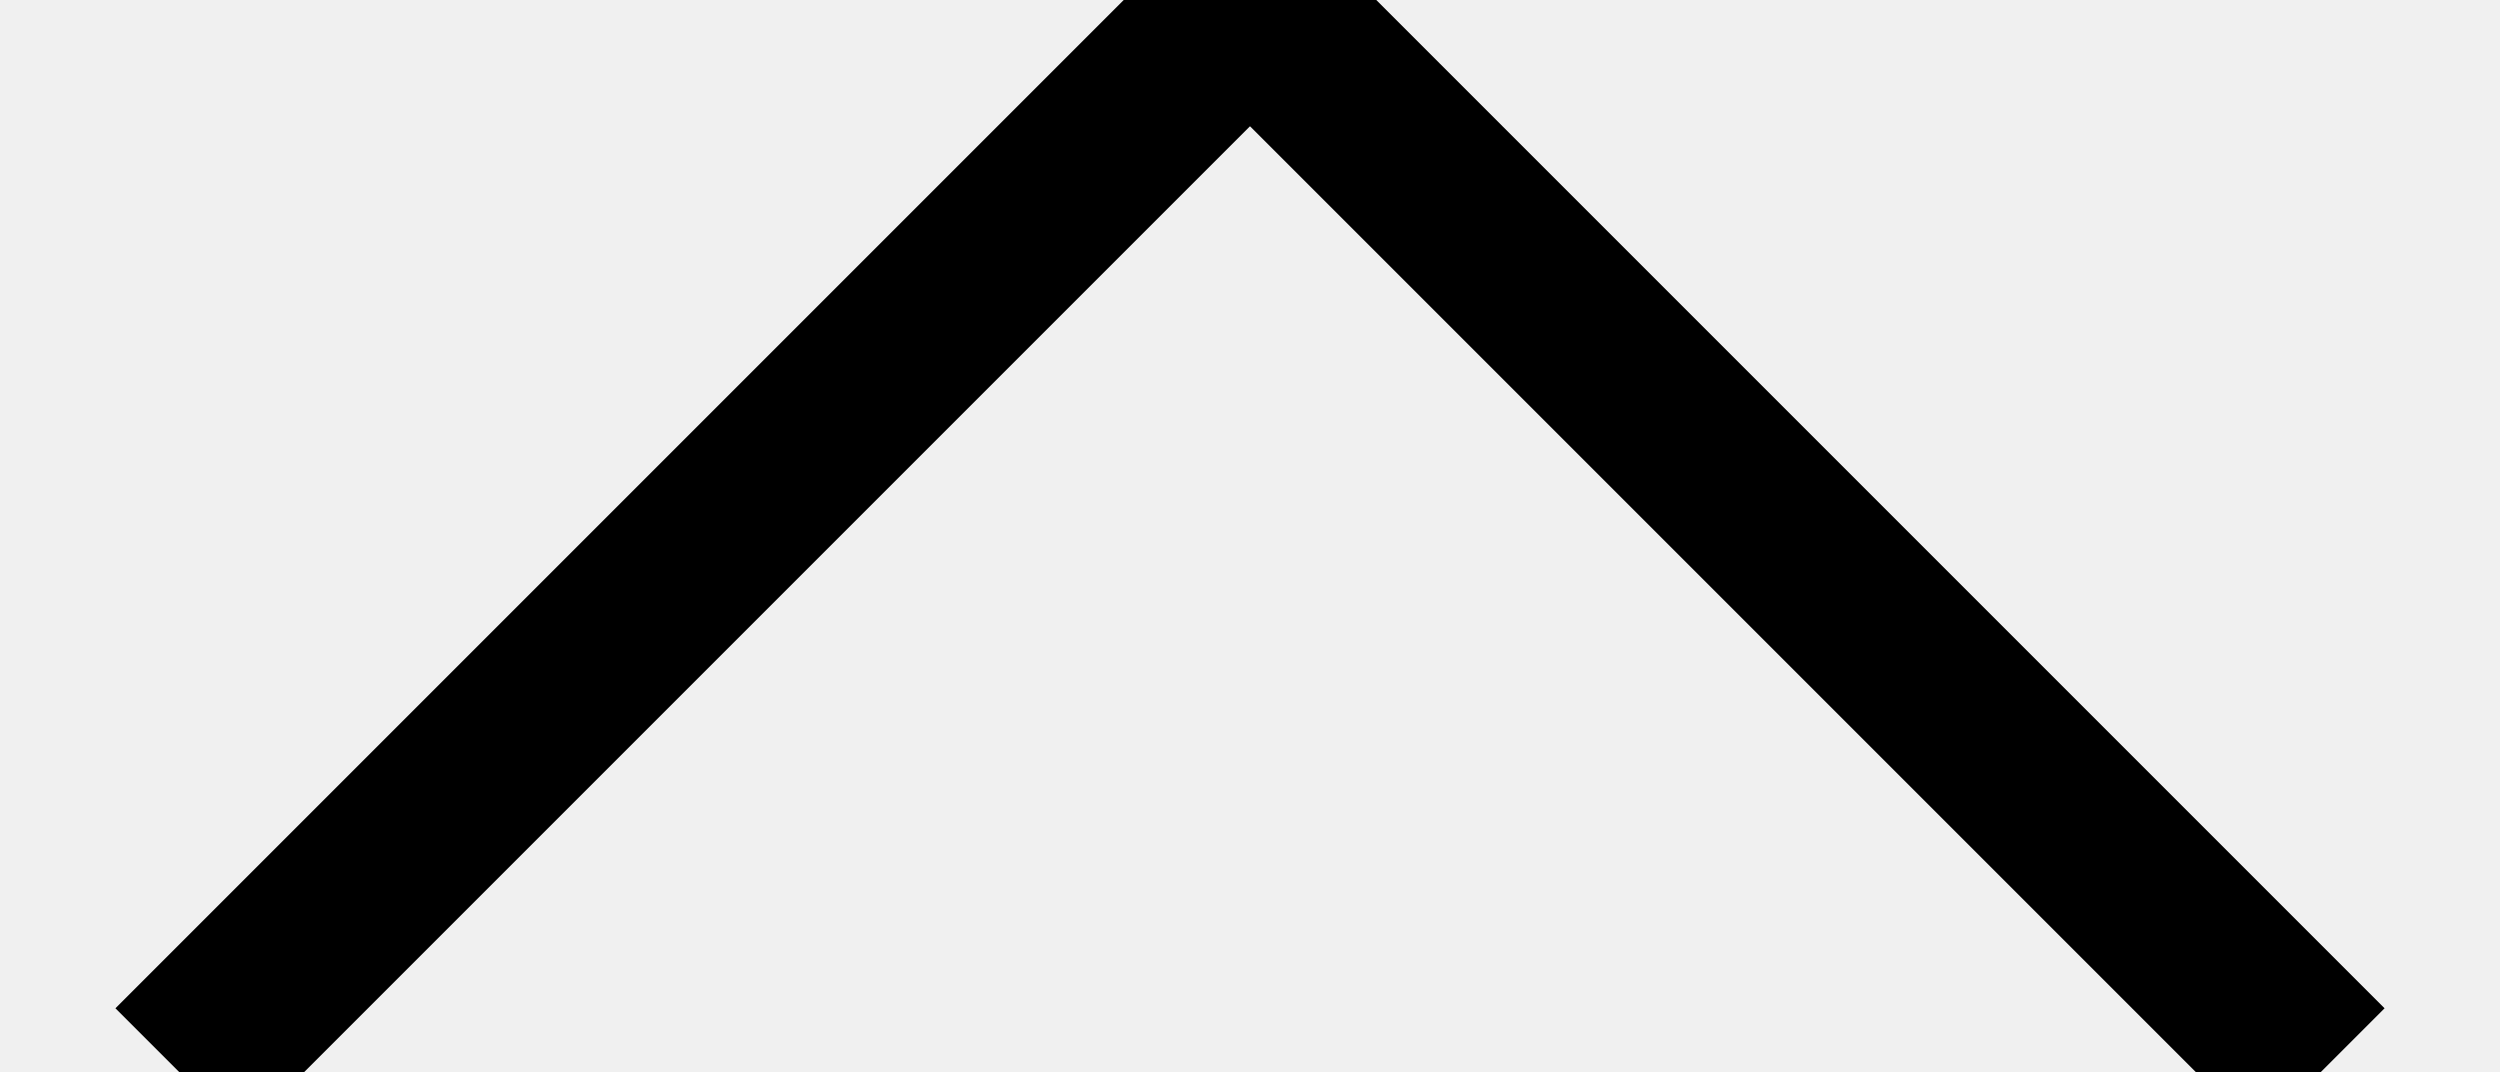
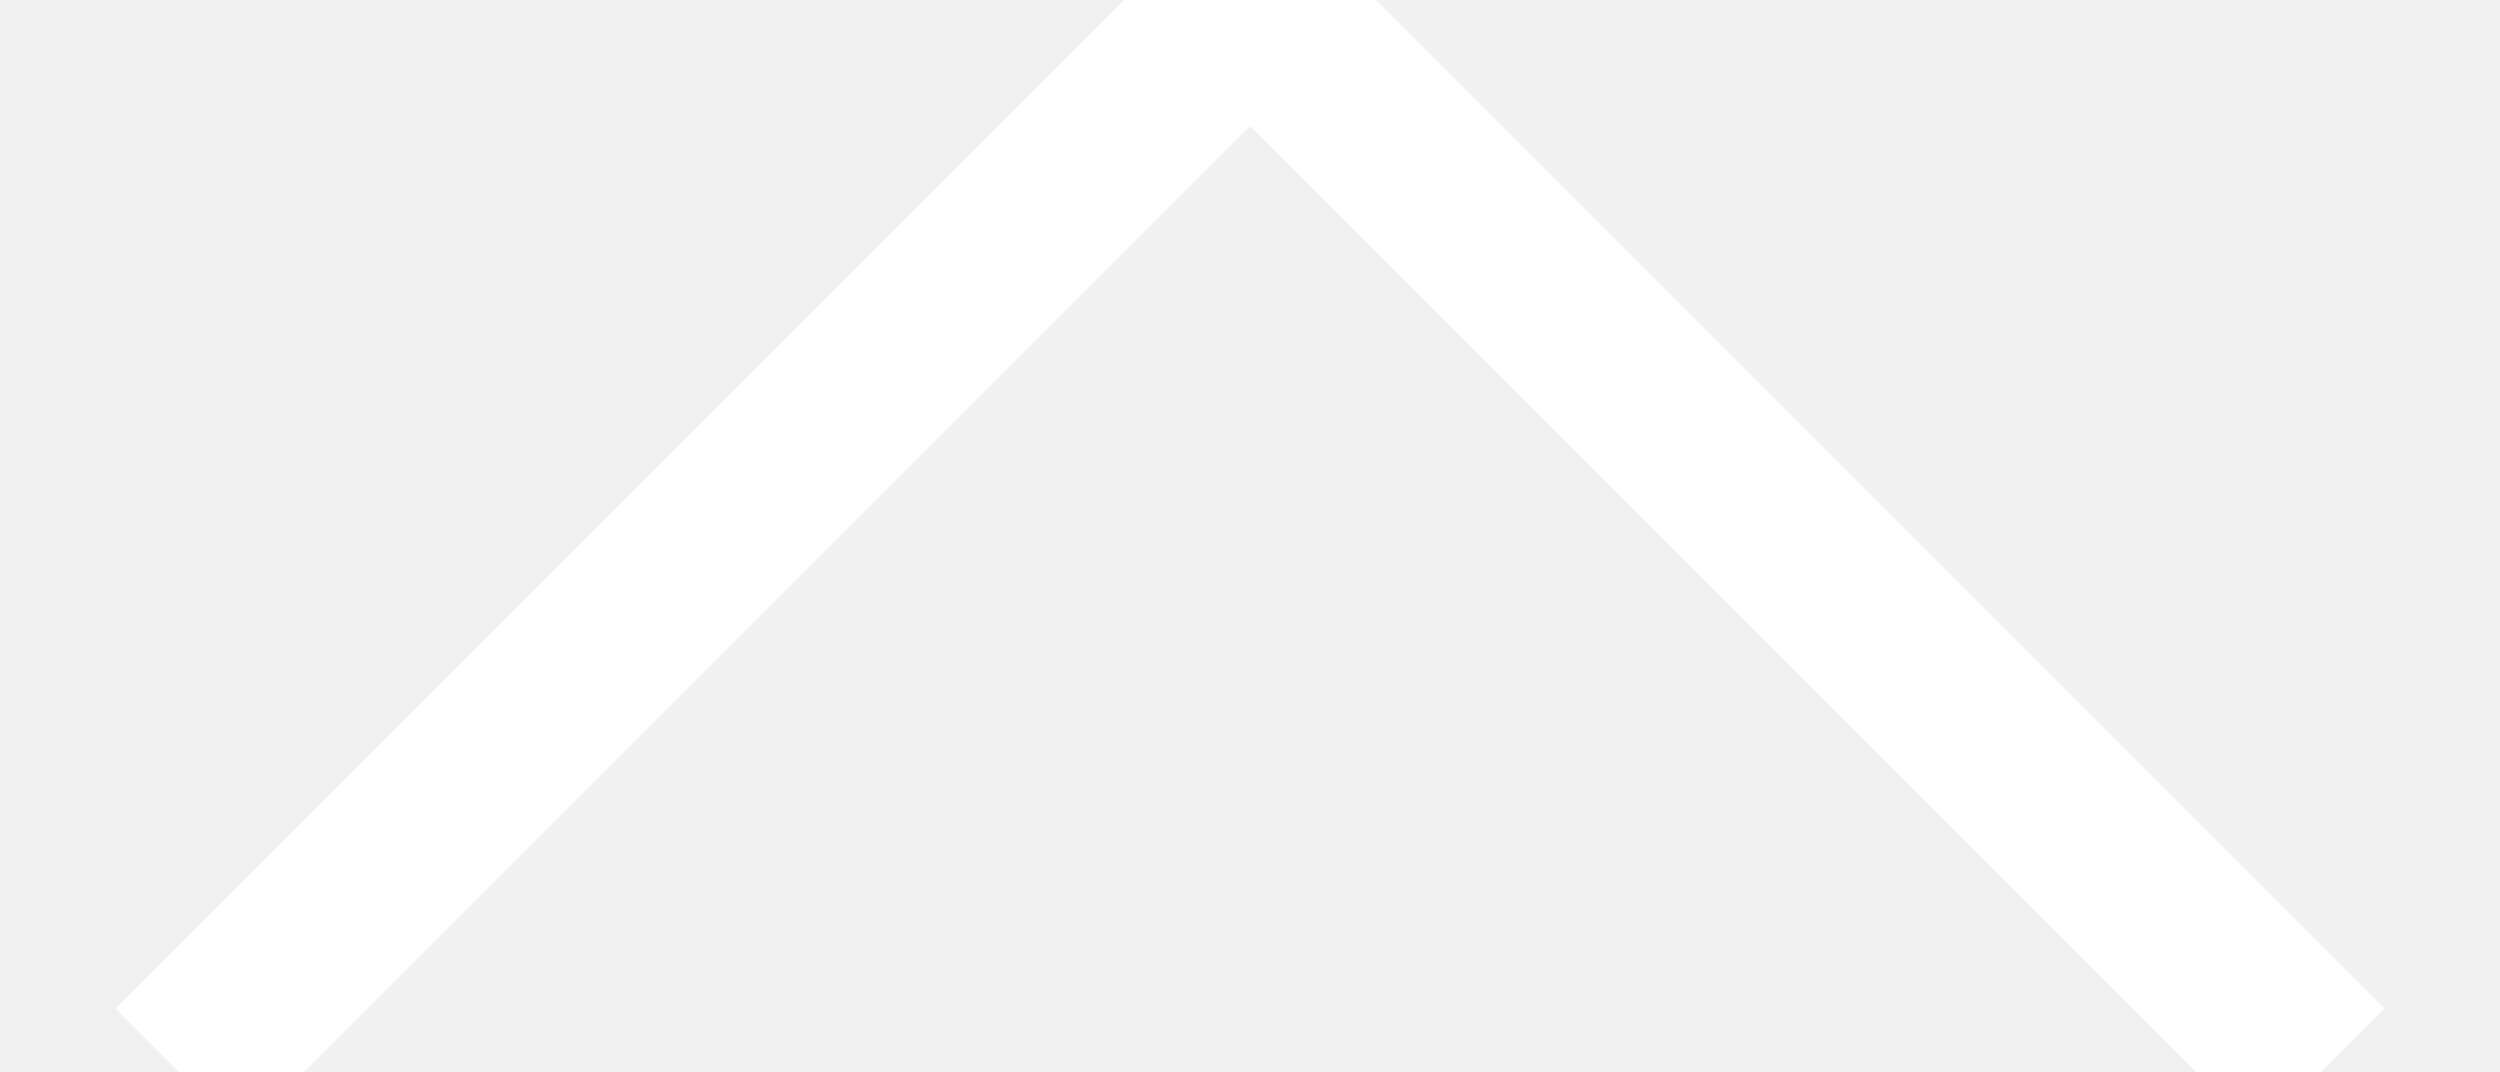
<svg xmlns="http://www.w3.org/2000/svg" width="14px" height="6px" viewBox="0 0 14 6" version="1.1">
  <defs />
  <g id="Page-1" stroke="none" stroke-width="1" fill="none" fill-rule="evenodd">
-     <g id="more-info-closed" transform="translate(1, 0)" stroke="#000000">
+     <g id="more-info-closed" transform="translate(1, 0)" stroke="#ffffff">
      <polyline id="Shape" transform="translate(6, 3) scale(1, -1) translate(-6, -3) " points="0 0 6 6 12 0" />
    </g>
  </g>
</svg>
